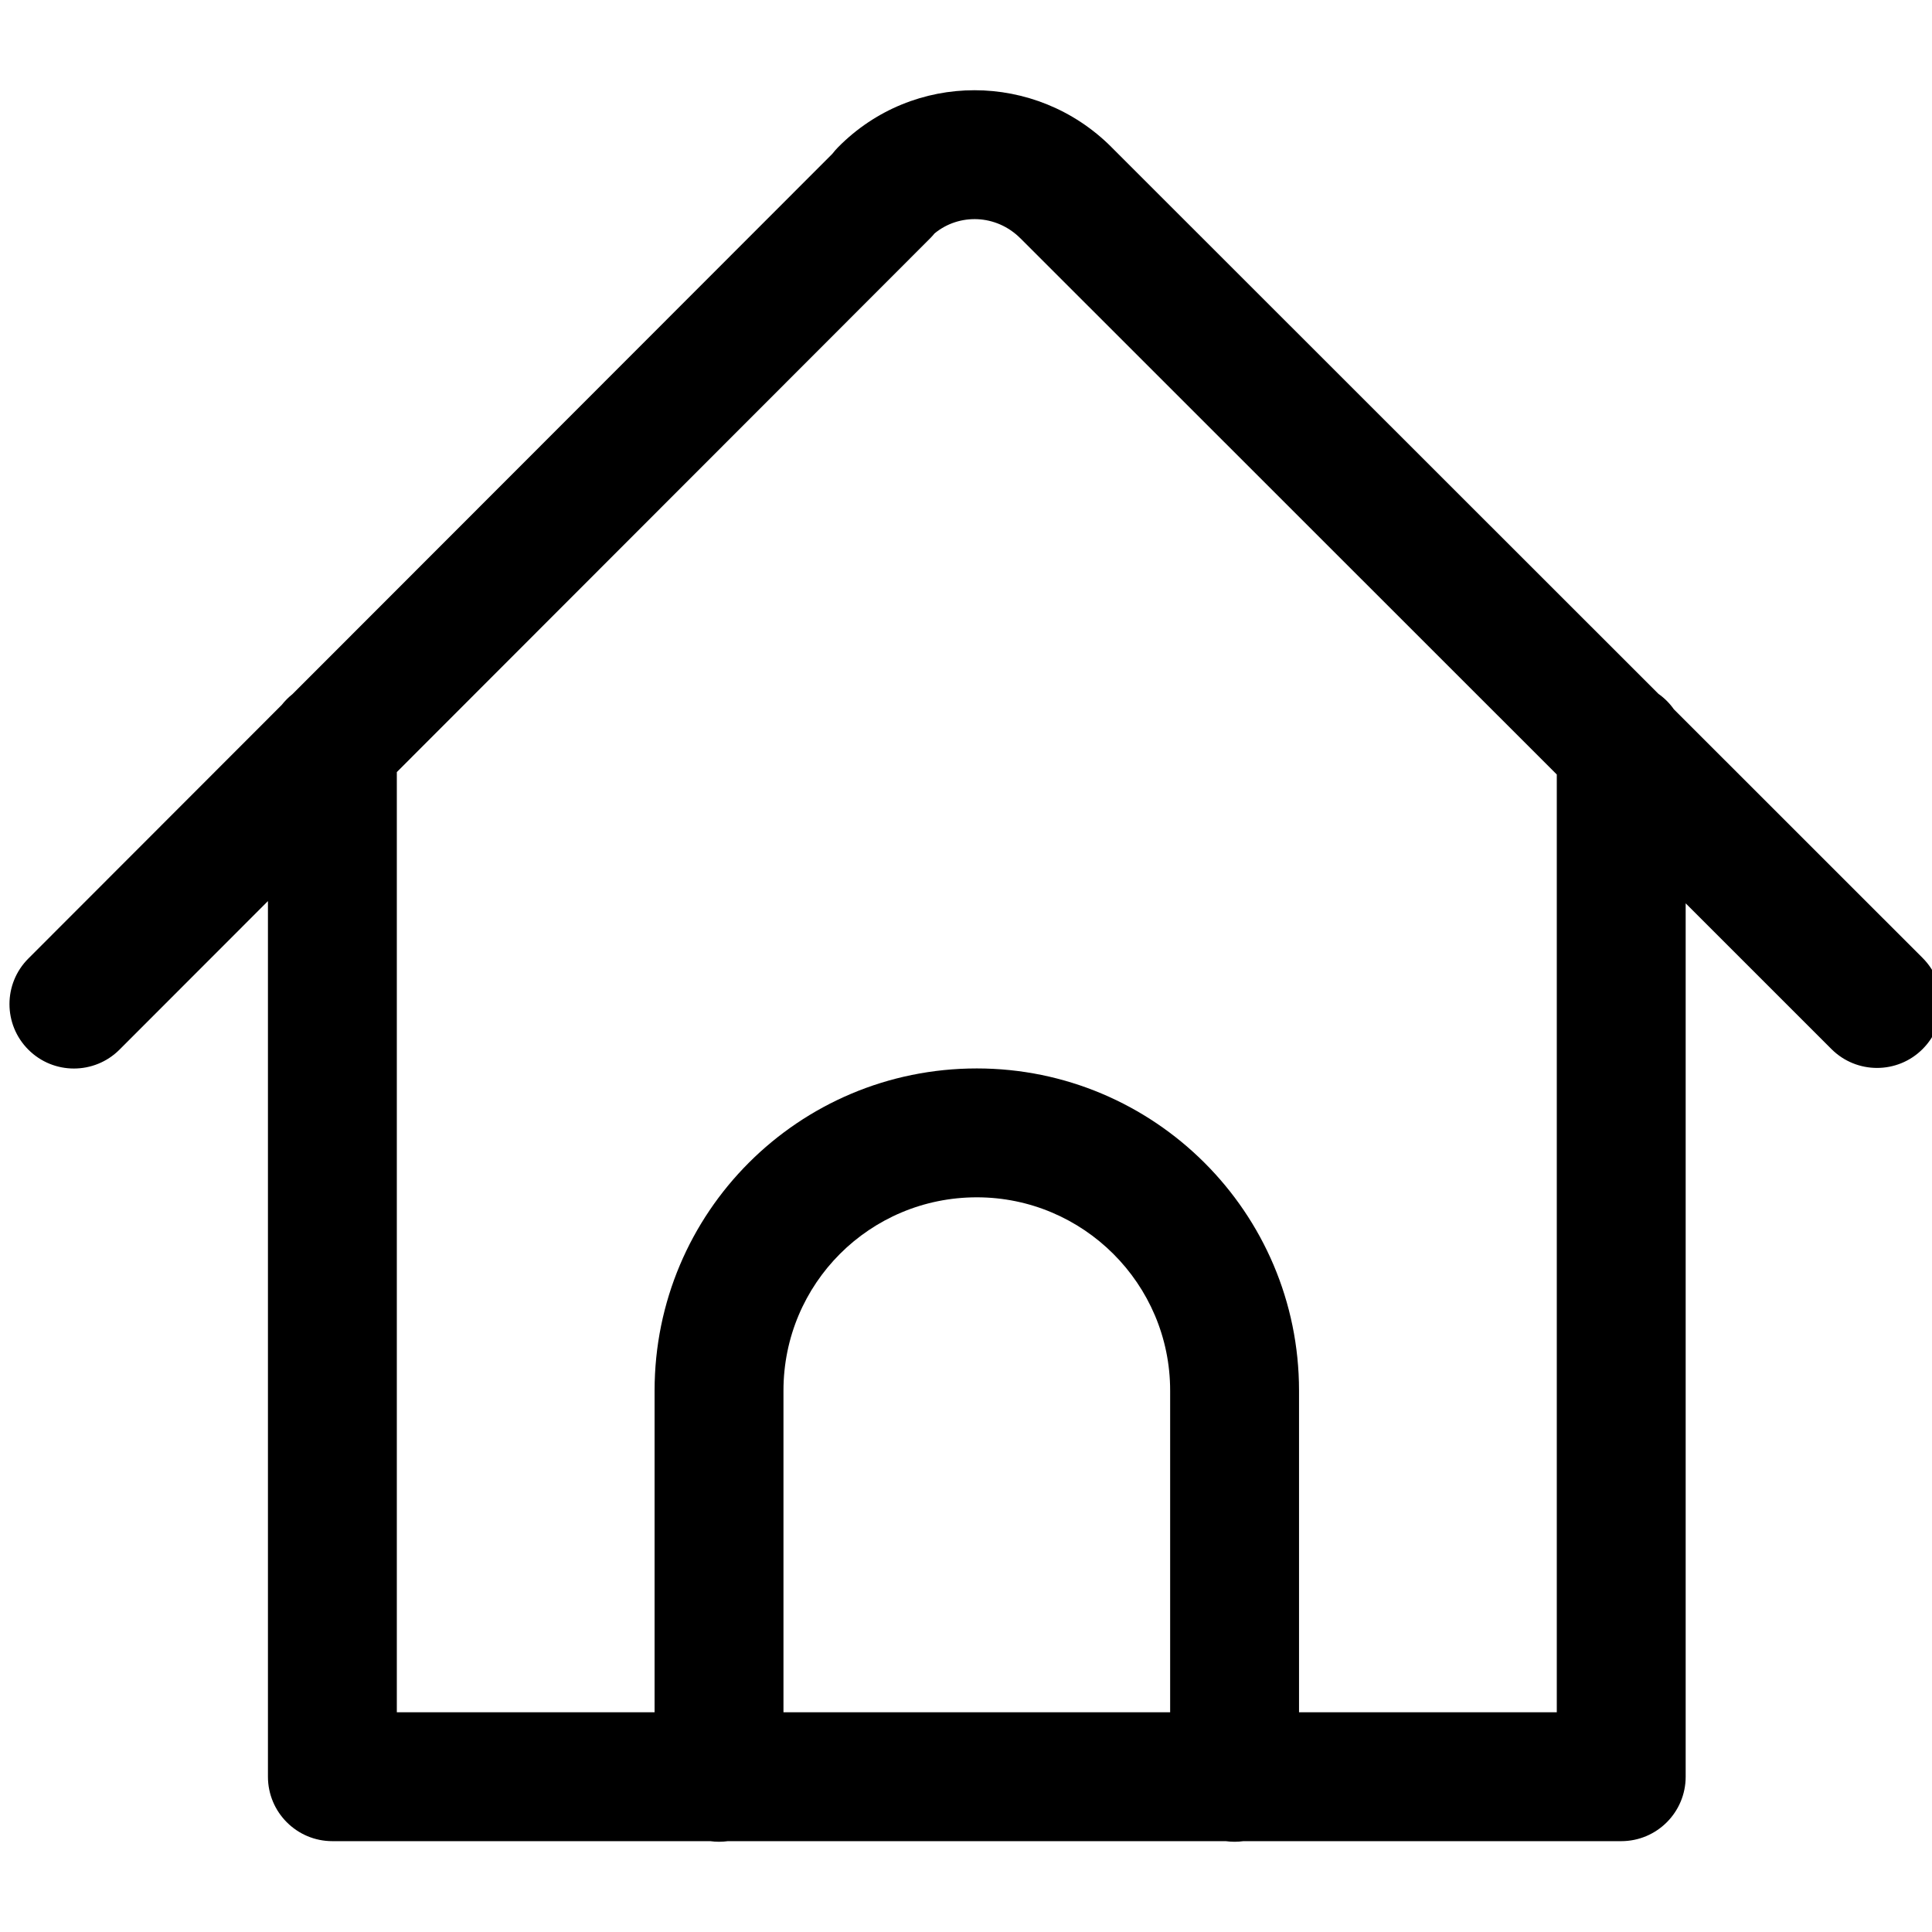
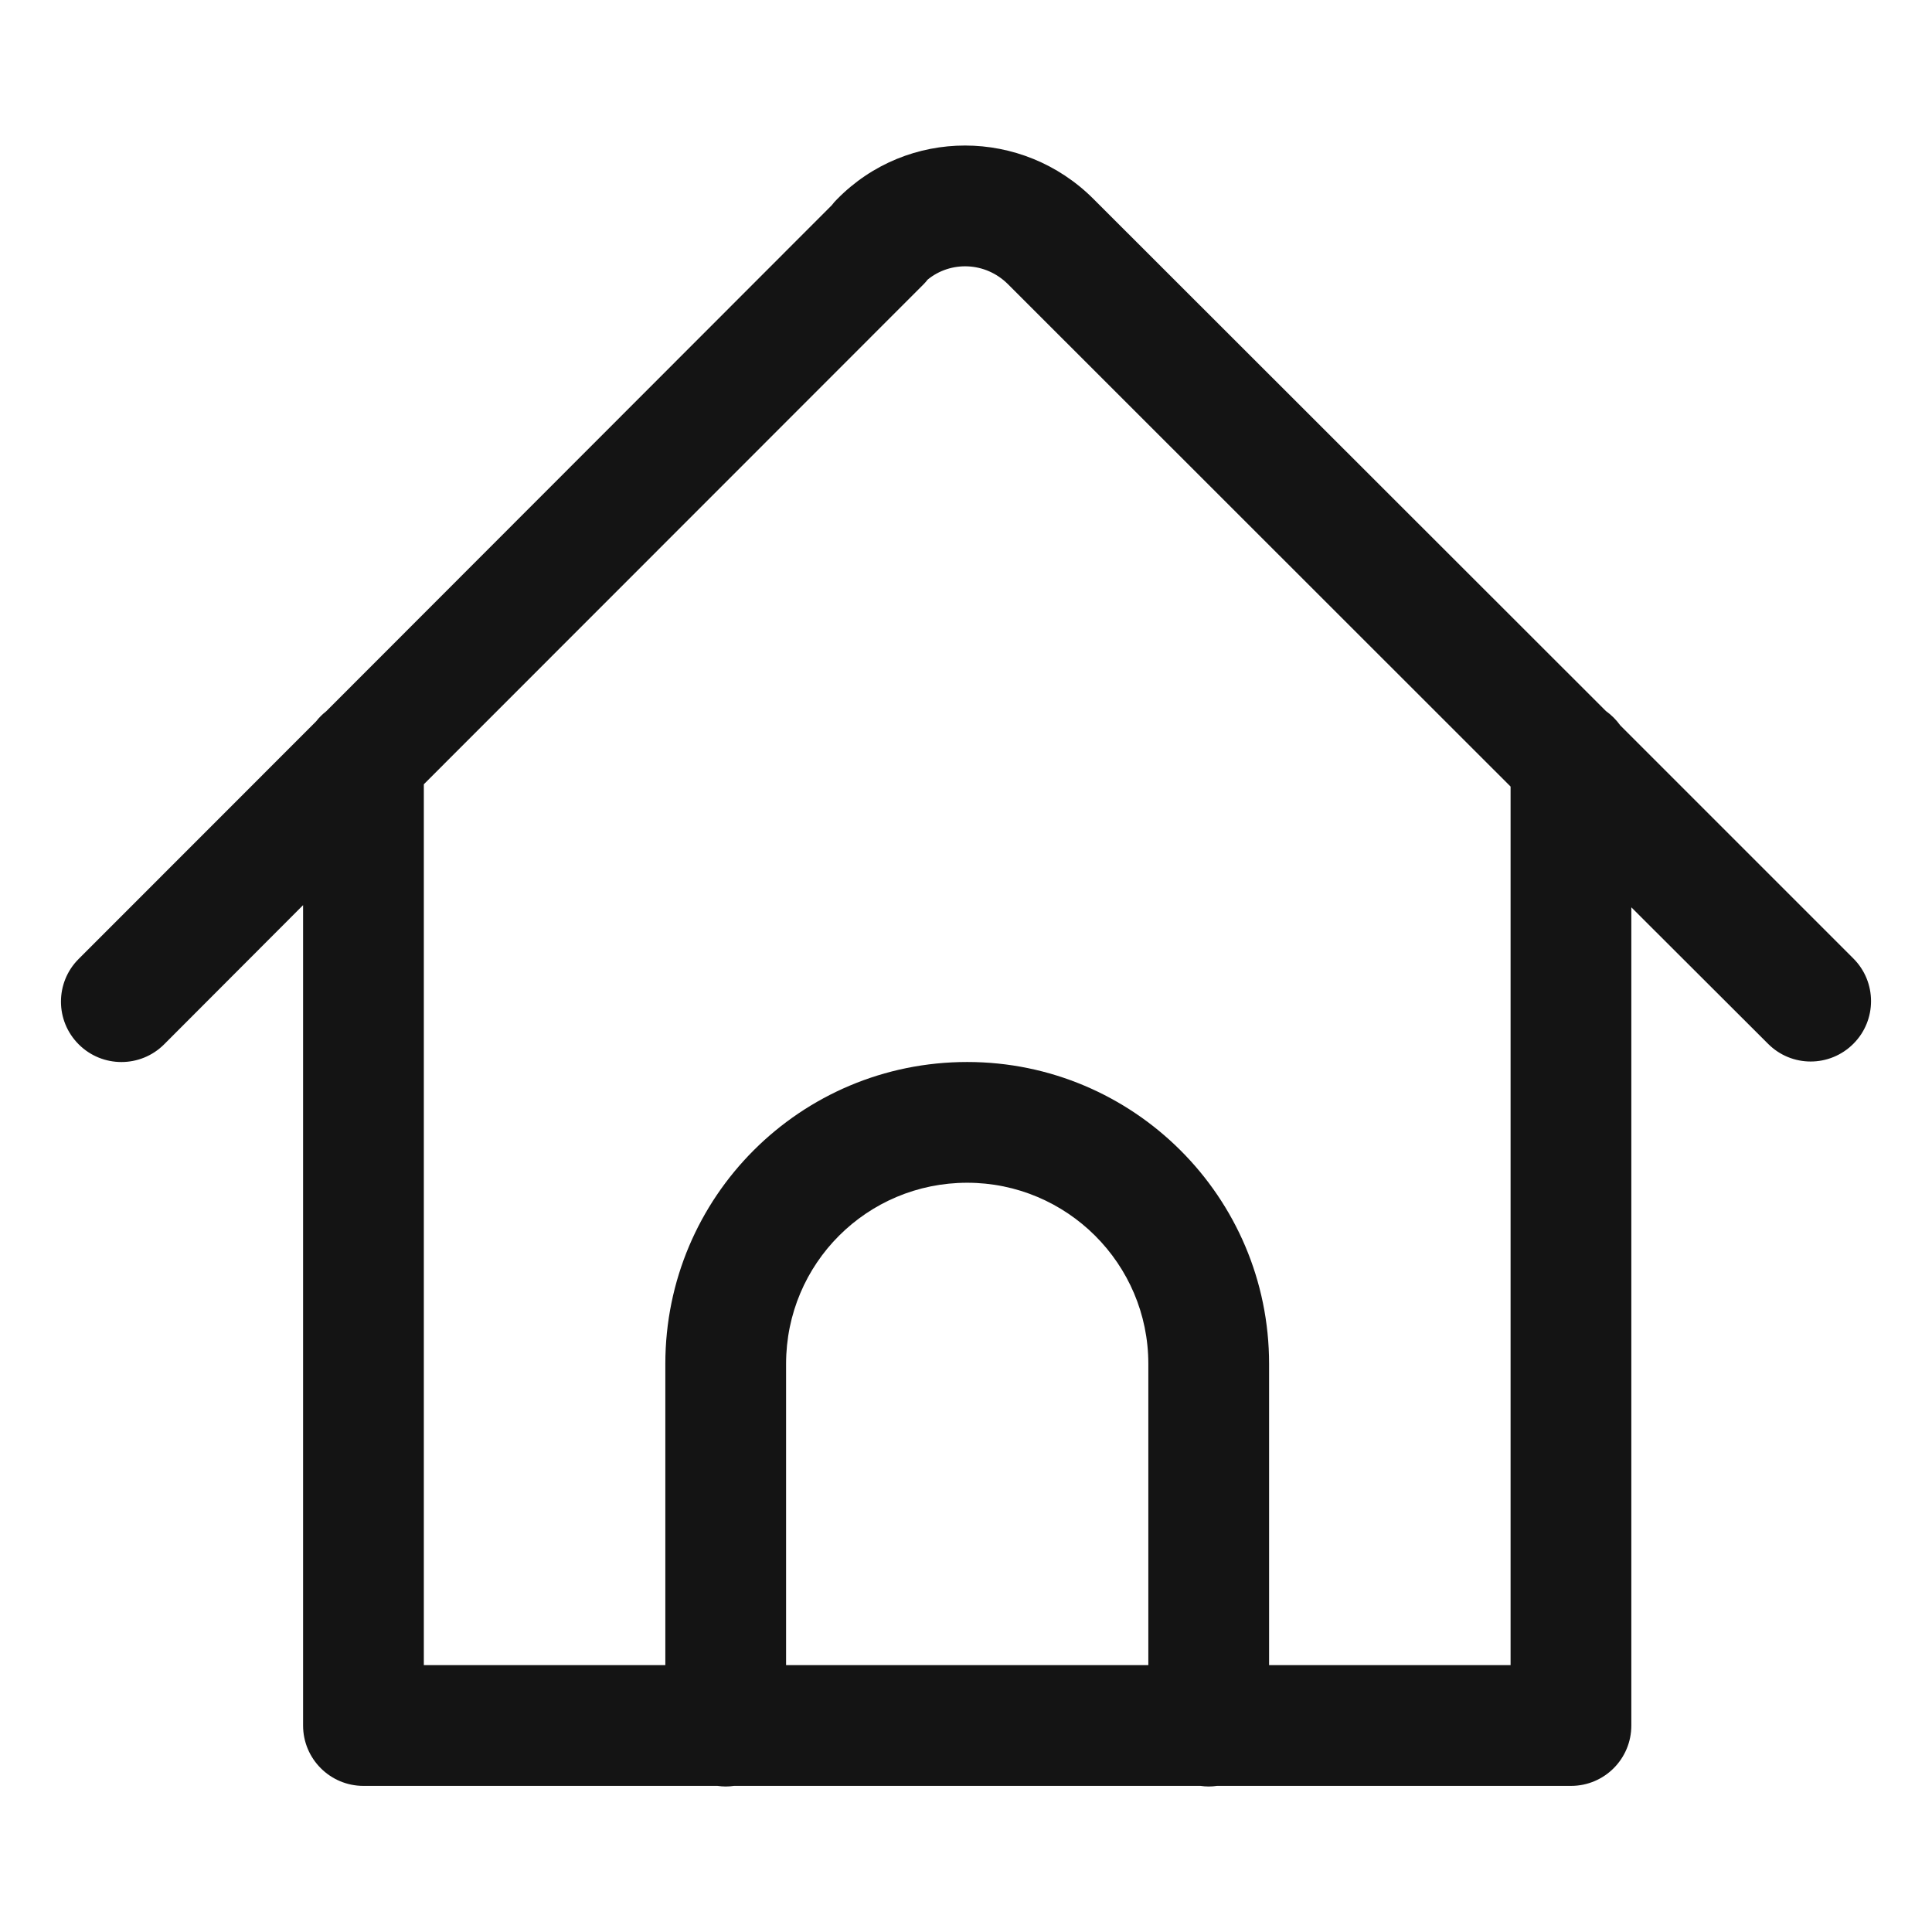
- <svg xmlns="http://www.w3.org/2000/svg" width="48" height="48" viewBox="0 0 48 48" fill="none">
-   <path fill-rule="evenodd" clip-rule="evenodd" d="M20.679 3.822L7.267 17.245C7.168 17.324 7.078 17.414 6.999 17.514L0.704 23.815C0.079 24.44 0.079 25.454 0.705 26.079C1.33 26.704 2.344 26.703 2.969 26.078L6.657 22.387V44.142C6.657 45.026 7.374 45.743 8.258 45.743H17.645C17.716 45.753 17.79 45.758 17.864 45.758C17.939 45.758 18.012 45.753 18.084 45.743H30.453C30.525 45.753 30.598 45.758 30.673 45.758C30.747 45.758 30.821 45.753 30.892 45.743H40.279C41.163 45.743 41.88 45.026 41.88 44.142V22.443L45.502 26.064C46.128 26.689 47.142 26.689 47.767 26.063C48.392 25.438 48.392 24.424 47.766 23.799L41.587 17.622C41.482 17.473 41.352 17.343 41.203 17.238L27.614 3.656L27.614 3.655C25.735 1.776 22.686 1.762 20.815 3.665C20.766 3.715 20.721 3.768 20.679 3.822ZM32.274 42.541H38.678V19.242L25.351 5.92L25.35 5.92C24.751 5.321 23.83 5.295 23.218 5.8C23.185 5.841 23.149 5.881 23.111 5.919L9.859 19.182V42.541H16.263V34.55C16.263 30.122 19.841 26.545 24.269 26.545C28.672 26.545 32.274 30.119 32.274 34.55V42.541ZM19.465 42.541H29.072V34.55C29.072 31.895 26.91 29.747 24.269 29.747C21.609 29.747 19.465 31.891 19.465 34.55V42.541Z" fill="black" />
+ <svg xmlns="http://www.w3.org/2000/svg" width="16" height="16" viewBox="0 0 16 16" fill="none">
+   <path fill-rule="evenodd" clip-rule="evenodd" d="M6.889 1.699L2.701 5.891C2.67 5.915 2.642 5.943 2.617 5.975L0.651 7.942C0.456 8.137 0.456 8.454 0.652 8.649C0.847 8.844 1.164 8.844 1.359 8.649L2.51 7.496V14.29C2.51 14.566 2.734 14.79 3.01 14.79H5.942C5.964 14.793 5.987 14.795 6.01 14.795C6.034 14.795 6.056 14.793 6.079 14.79H9.942C9.964 14.793 9.987 14.795 10.01 14.795C10.034 14.795 10.056 14.793 10.079 14.79H13.01C13.287 14.79 13.51 14.566 13.51 14.29V7.514L14.642 8.644C14.837 8.84 15.153 8.84 15.349 8.644C15.544 8.449 15.544 8.132 15.348 7.937L13.419 6.008C13.386 5.962 13.345 5.921 13.299 5.888L9.055 1.647L9.055 1.647C8.468 1.06 7.516 1.055 6.932 1.65C6.916 1.665 6.902 1.682 6.889 1.699ZM10.51 13.79H12.51V6.514L8.348 2.354L8.348 2.354C8.161 2.167 7.873 2.159 7.682 2.316C7.672 2.329 7.661 2.342 7.649 2.354L3.51 6.495V13.79H5.51V11.295C5.51 9.912 6.628 8.795 8.01 8.795C9.385 8.795 10.51 9.911 10.51 11.295V13.79ZM6.51 13.79H9.51V11.295C9.51 10.465 8.835 9.795 8.01 9.795C7.18 9.795 6.51 10.464 6.51 11.295V13.79Z" fill="#141414" />
</svg>
